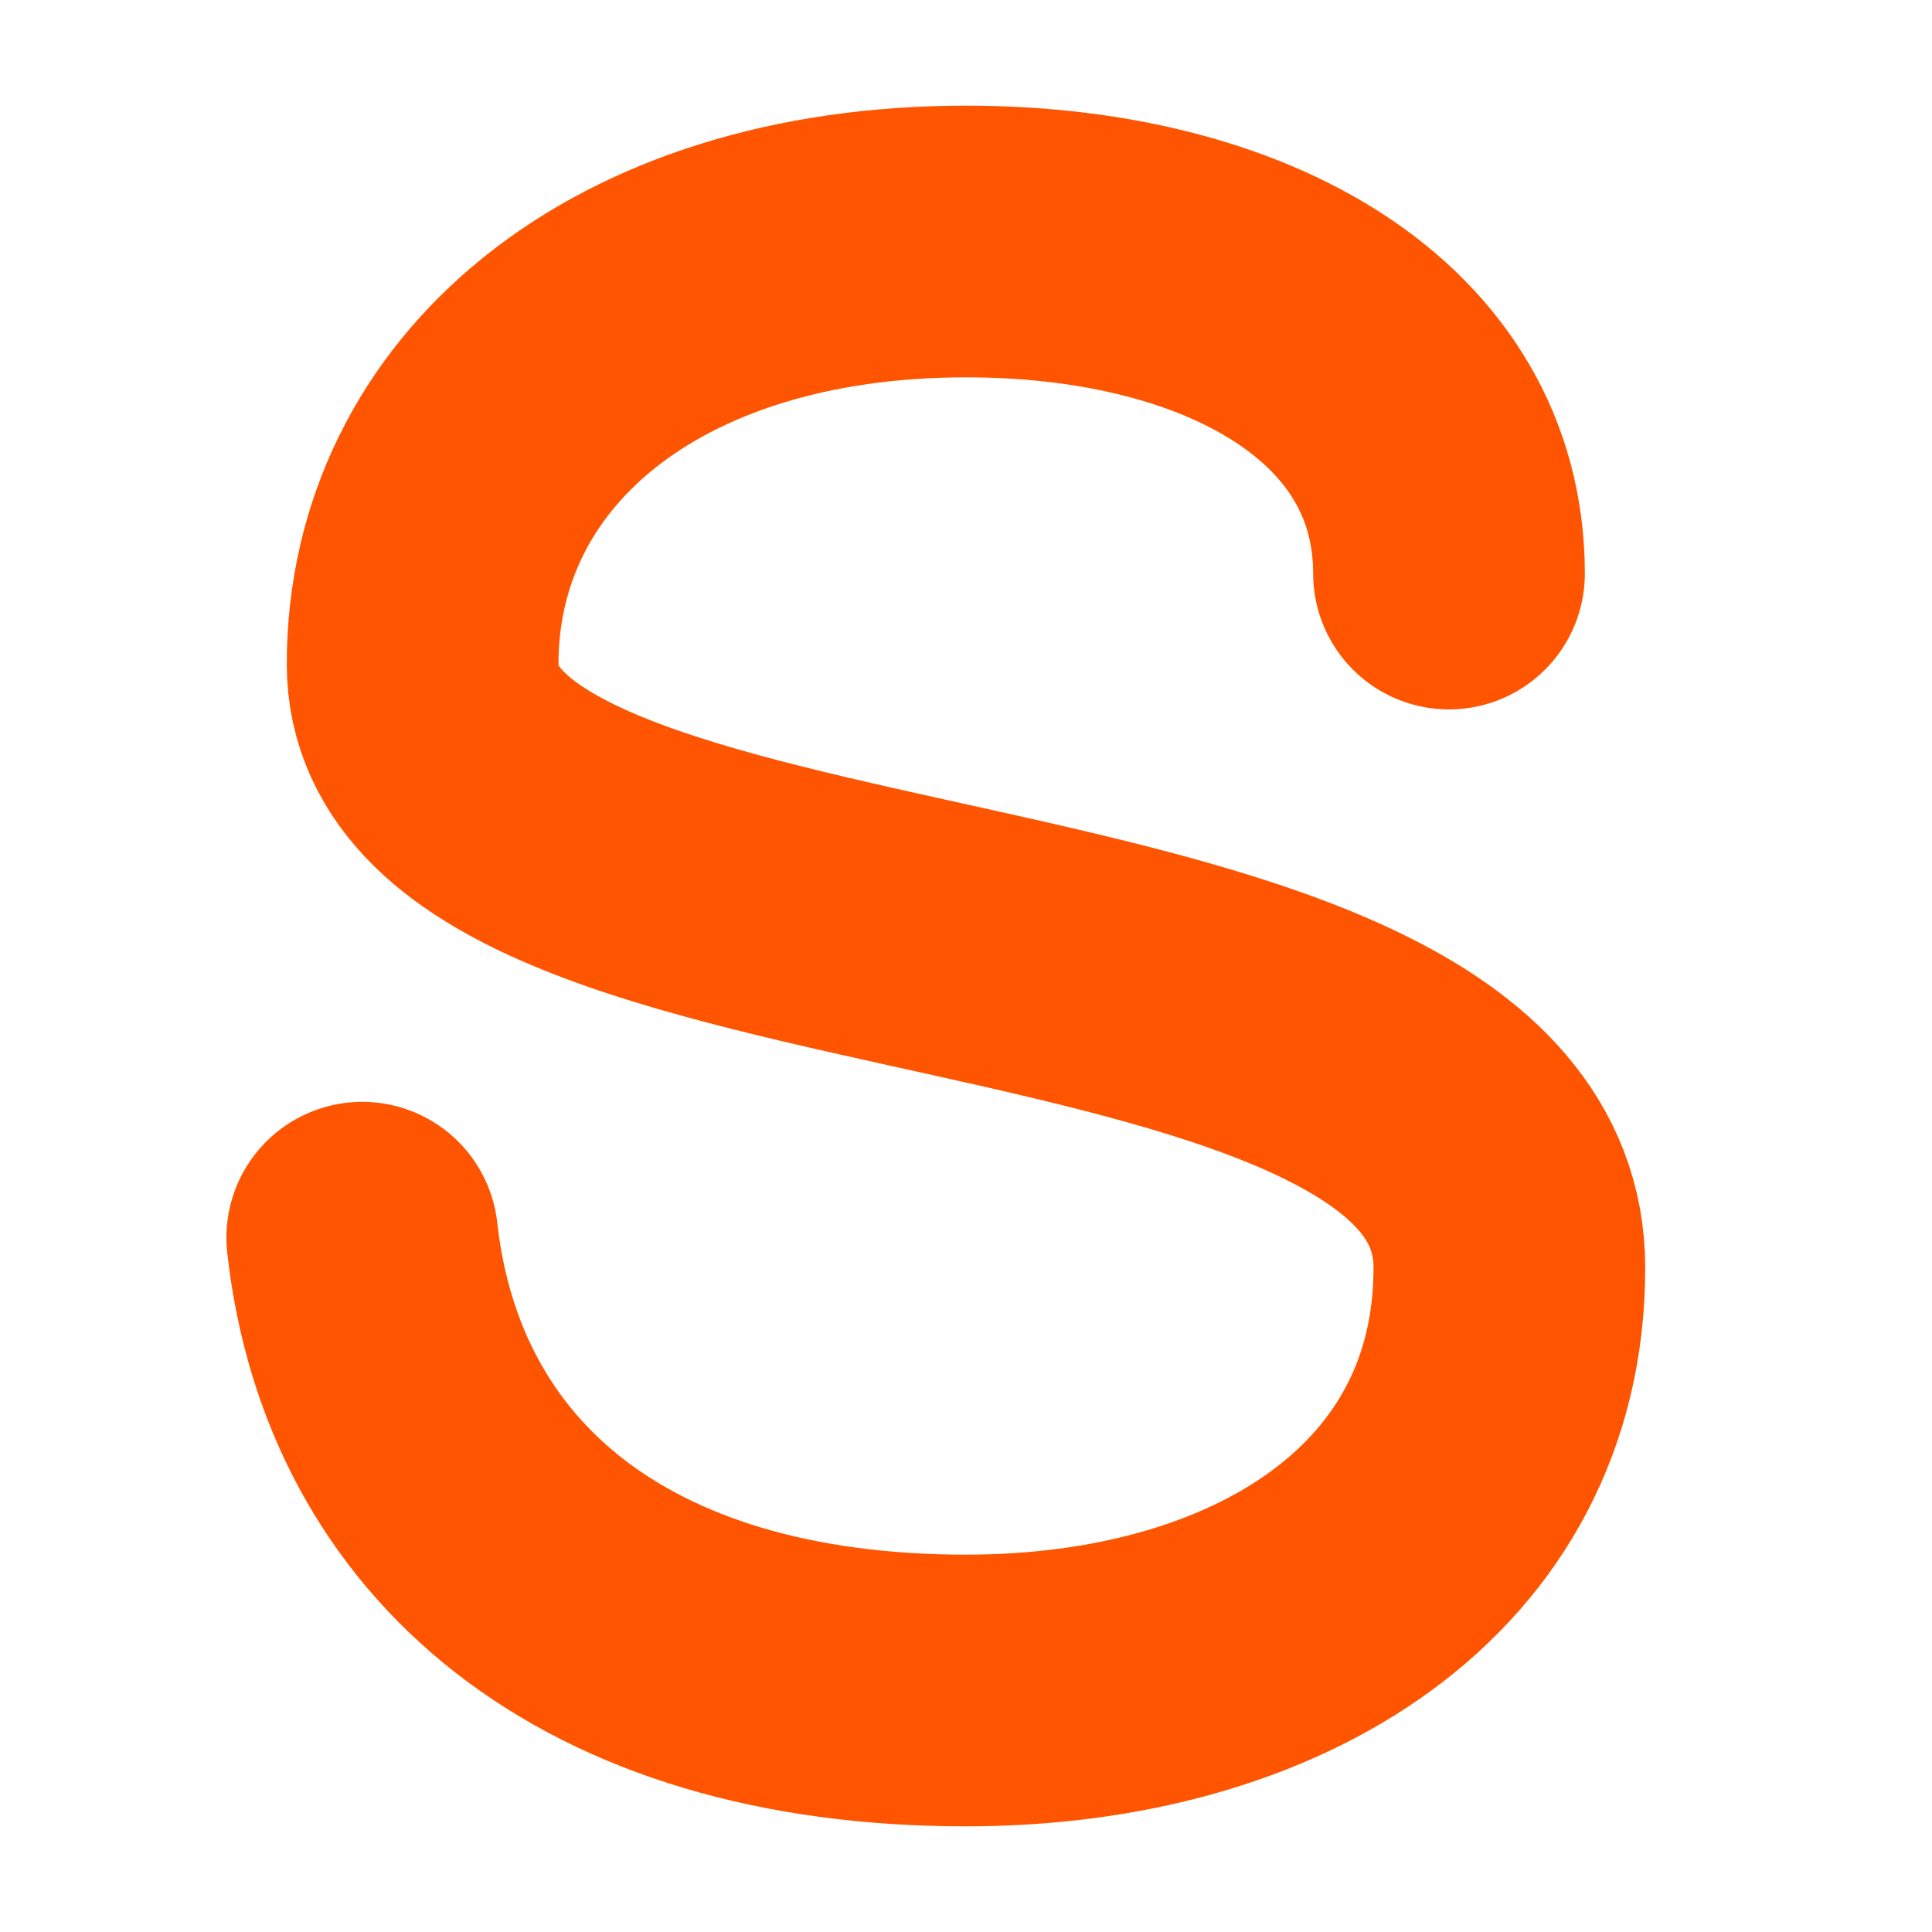
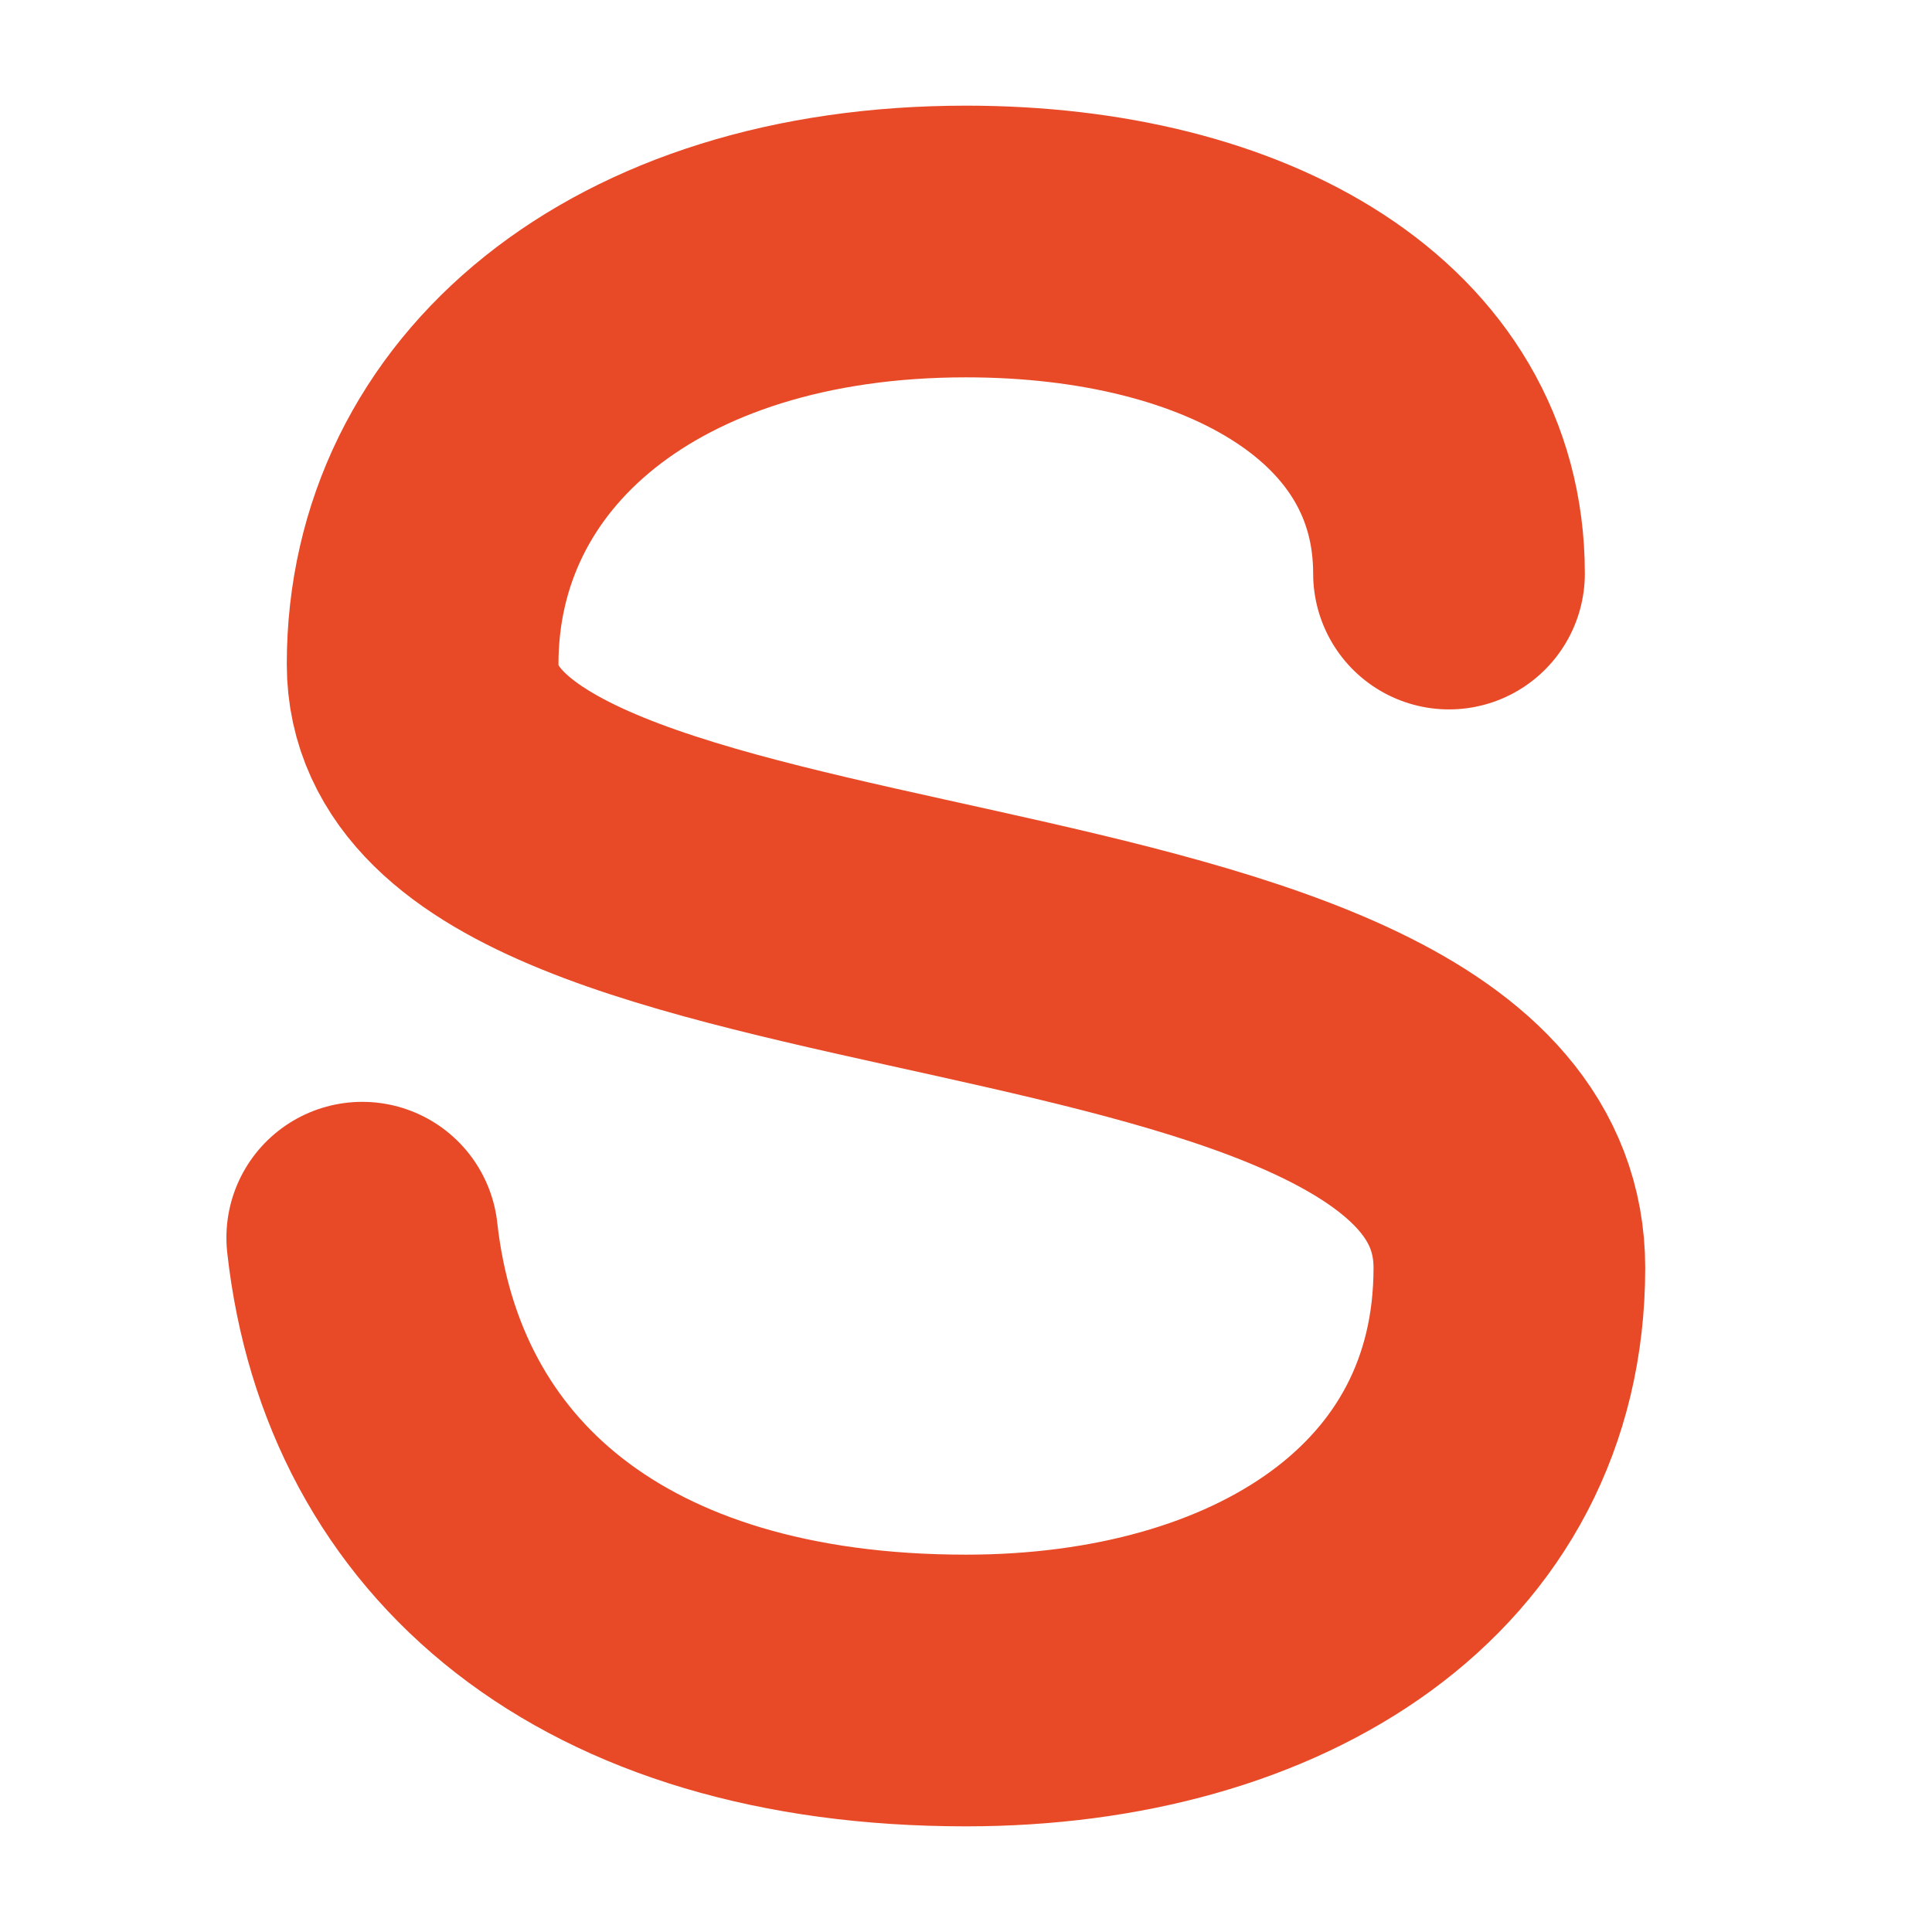
<svg xmlns="http://www.w3.org/2000/svg" viewBox="0 0 32 32" fill="none">
-   <path d="M24 9.5C24 6 20.5 4 16 4C10.5 4 7 7 7 11C7 16.5 25 14.5 25 21C25 25.5 21 28 16 28C10 28 6.5 25 6 20.5" stroke="#ff5500" stroke-width="4.5" stroke-linecap="round" stroke-linejoin="round" />
+   <path d="M24 9.5C24 6 20.5 4 16 4C10.5 4 7 7 7 11C7 16.5 25 14.5 25 21C25 25.5 21 28 16 28C10 28 6.5 25 6 20.5" stroke="#e84a27" stroke-width="4.5" stroke-linecap="round" stroke-linejoin="round" />
</svg>
